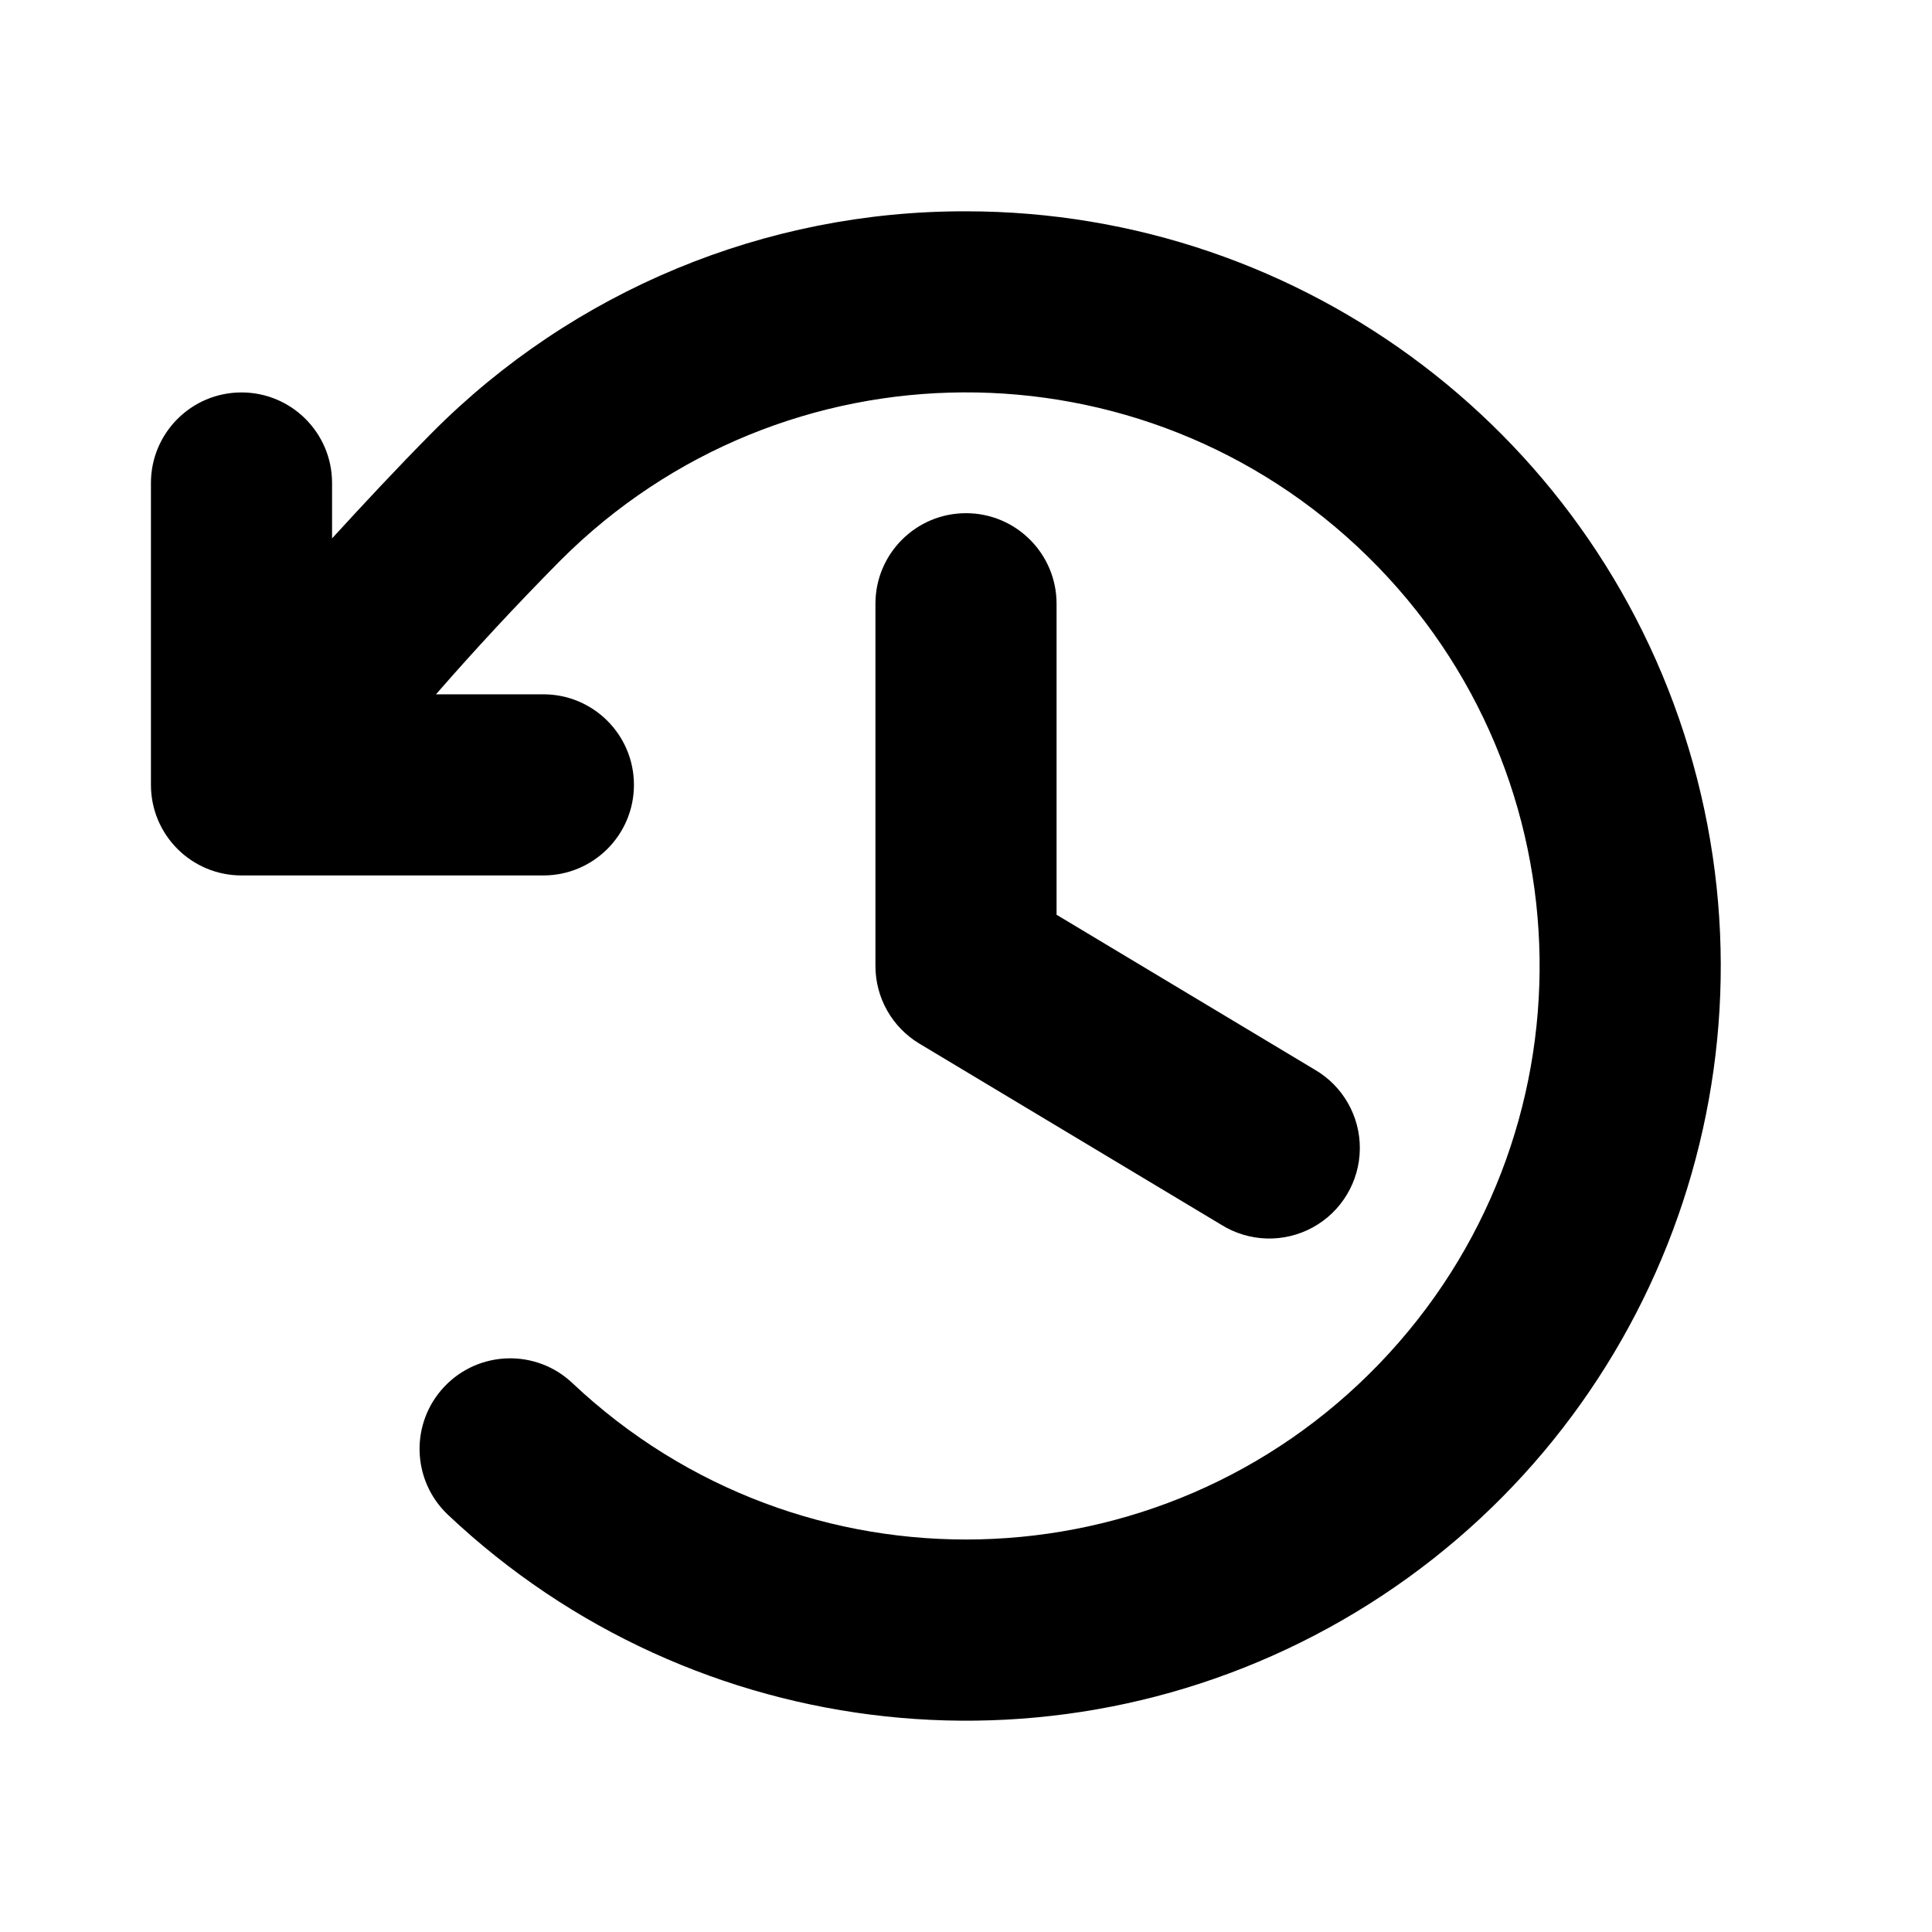
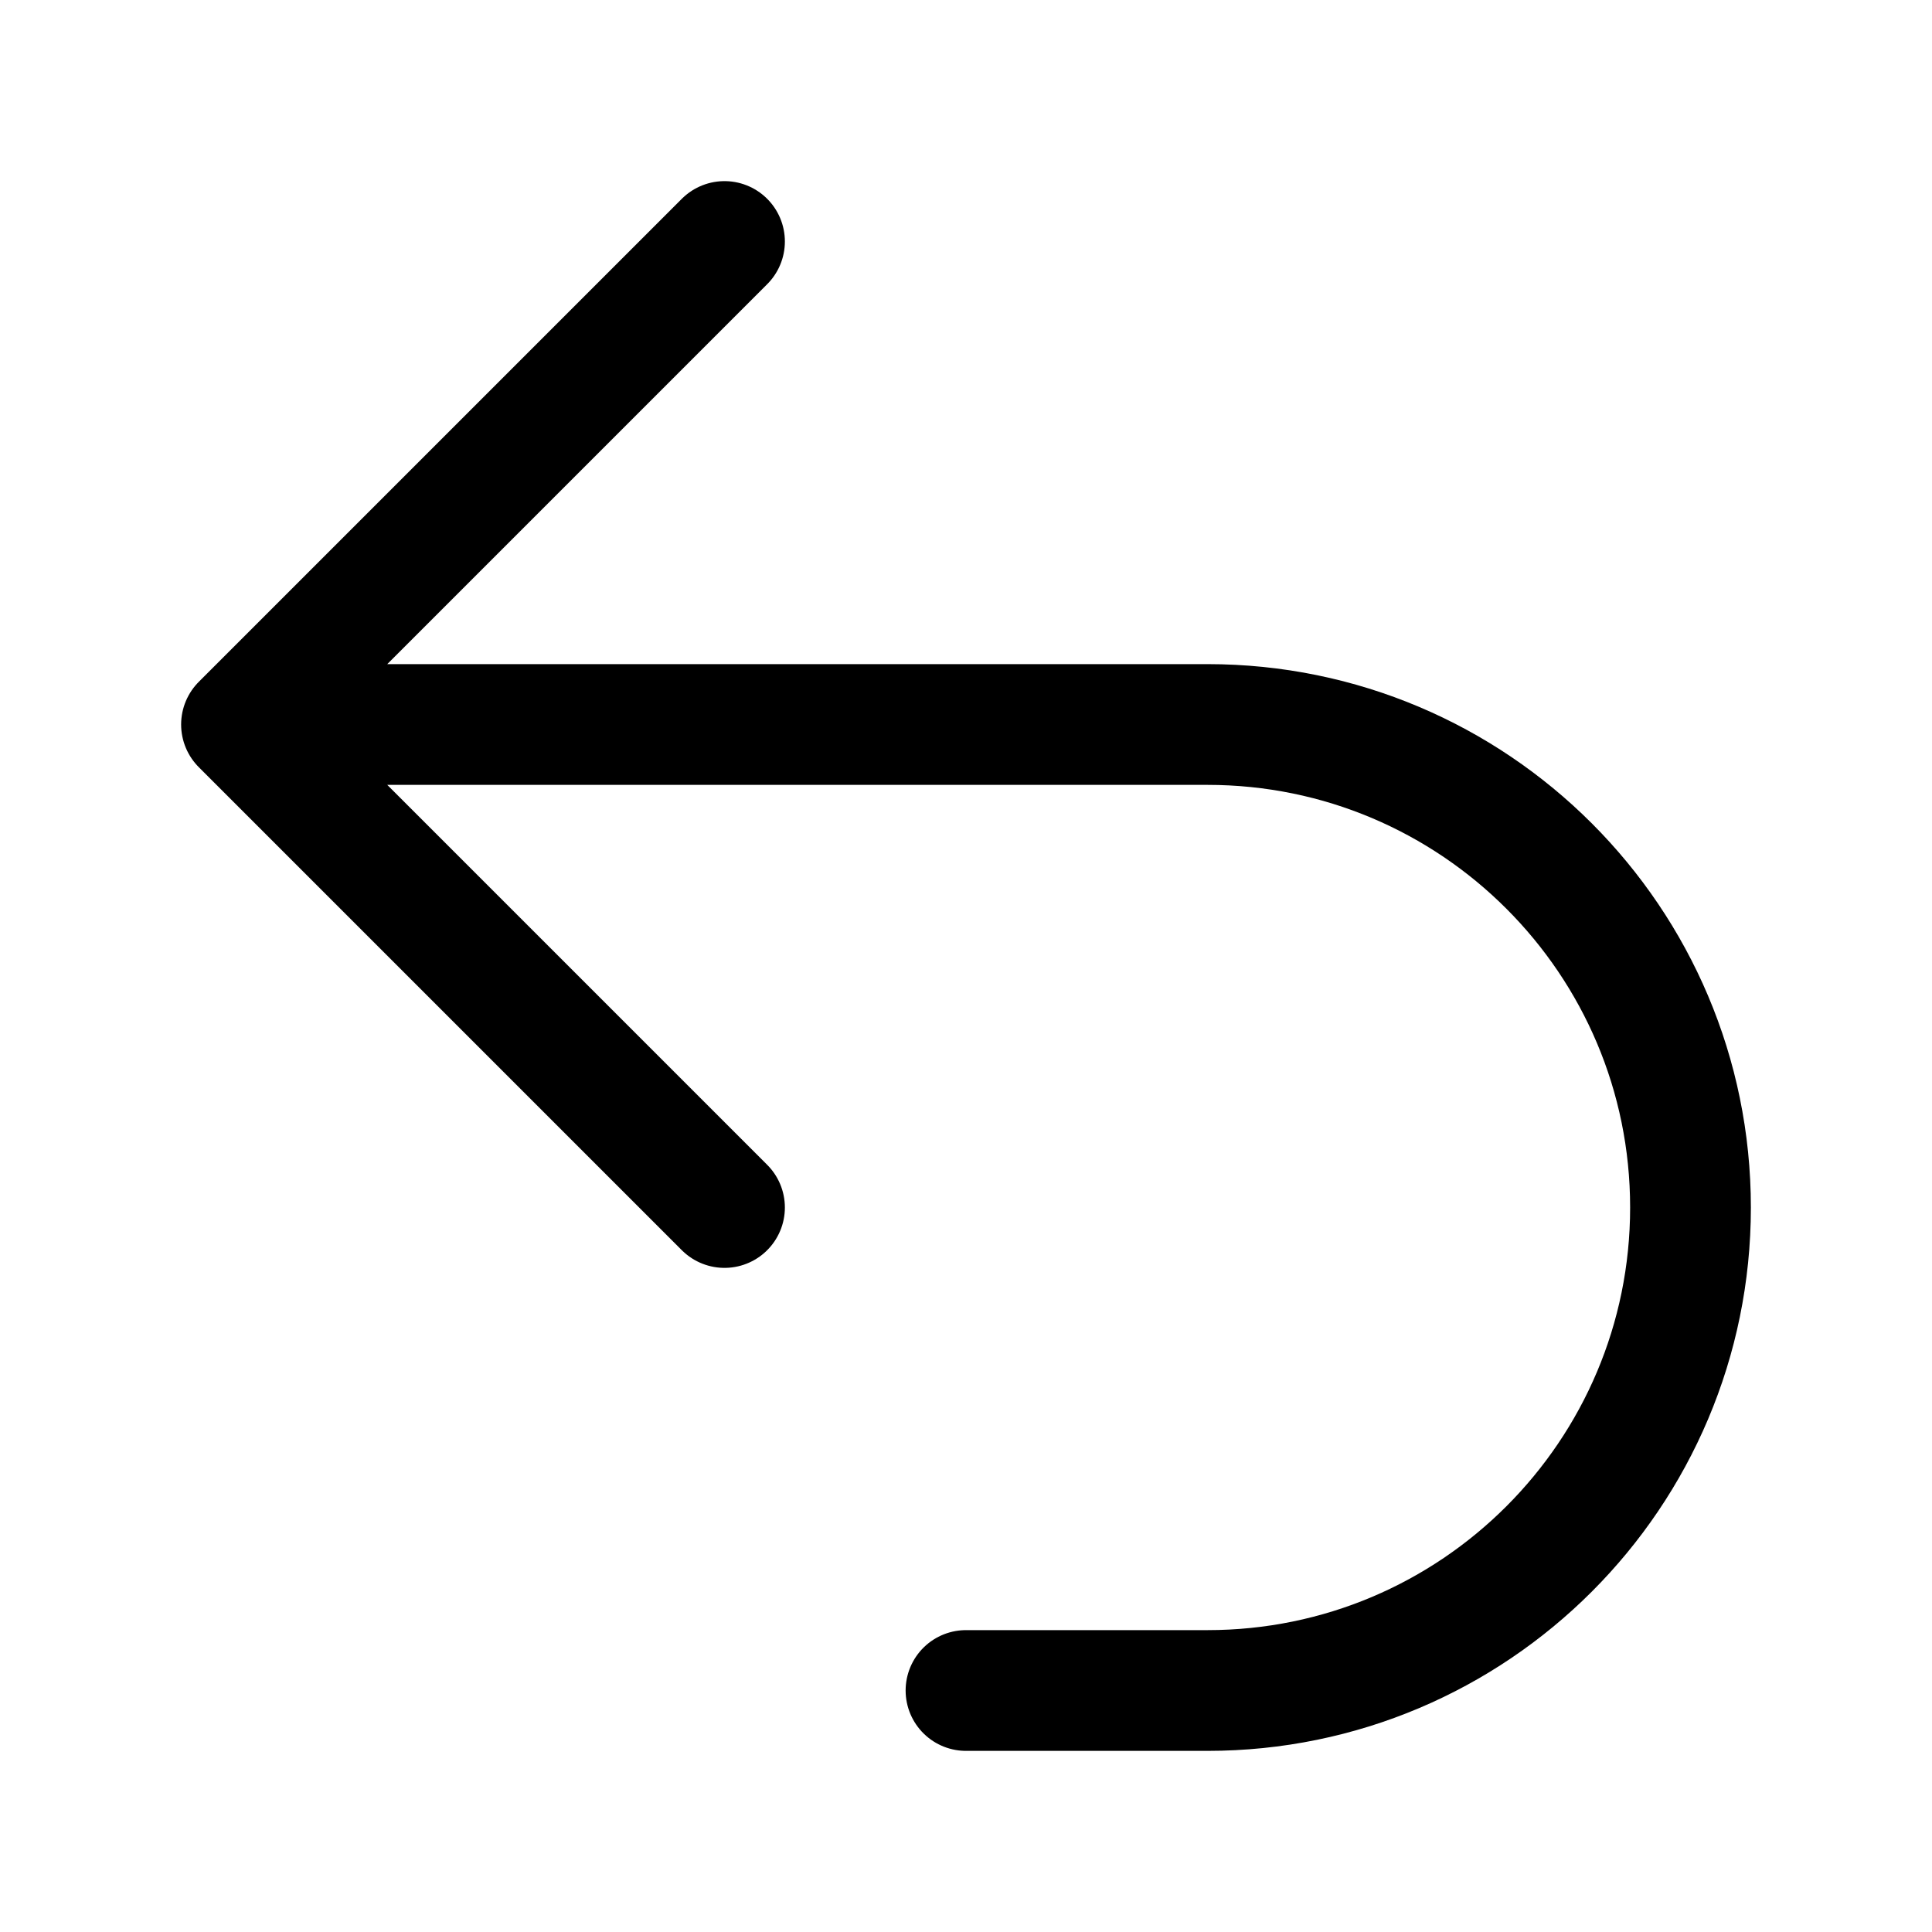
- <svg xmlns="http://www.w3.org/2000/svg" viewBox="0 0 256 256" fill="#000000">
-   <path d="M140,80v41.21l34.17,20.5a12,12,0,1,1-12.34,20.58l-40-24A12,12,0,0,1,116,128V80a12,12,0,0,1,24,0ZM128,28A99.38,99.38,0,0,0,57.24,57.34c-4.69,4.74-9,9.37-13.24,14V64a12,12,0,0,0-24,0v40a12,12,0,0,0,12,12H72a12,12,0,0,0,0-24H57.77C63,86,68.37,80.22,74.26,74.26a76,76,0,1,1,1.58,109,12,12,0,0,0-16.48,17.46A100,100,0,1,0,128,28Z" />
+ <svg xmlns="http://www.w3.org/2000/svg" fill="none" viewBox="0 0 24 24" stroke-width="1.5" stroke="#000000" aria-hidden="true" data-slot="icon">
+   <path stroke-linecap="round" stroke-linejoin="round" d="M9 15 3 9m0 0 6-6M3 9h12a6 6 0 0 1 0 12h-3" />
</svg>
